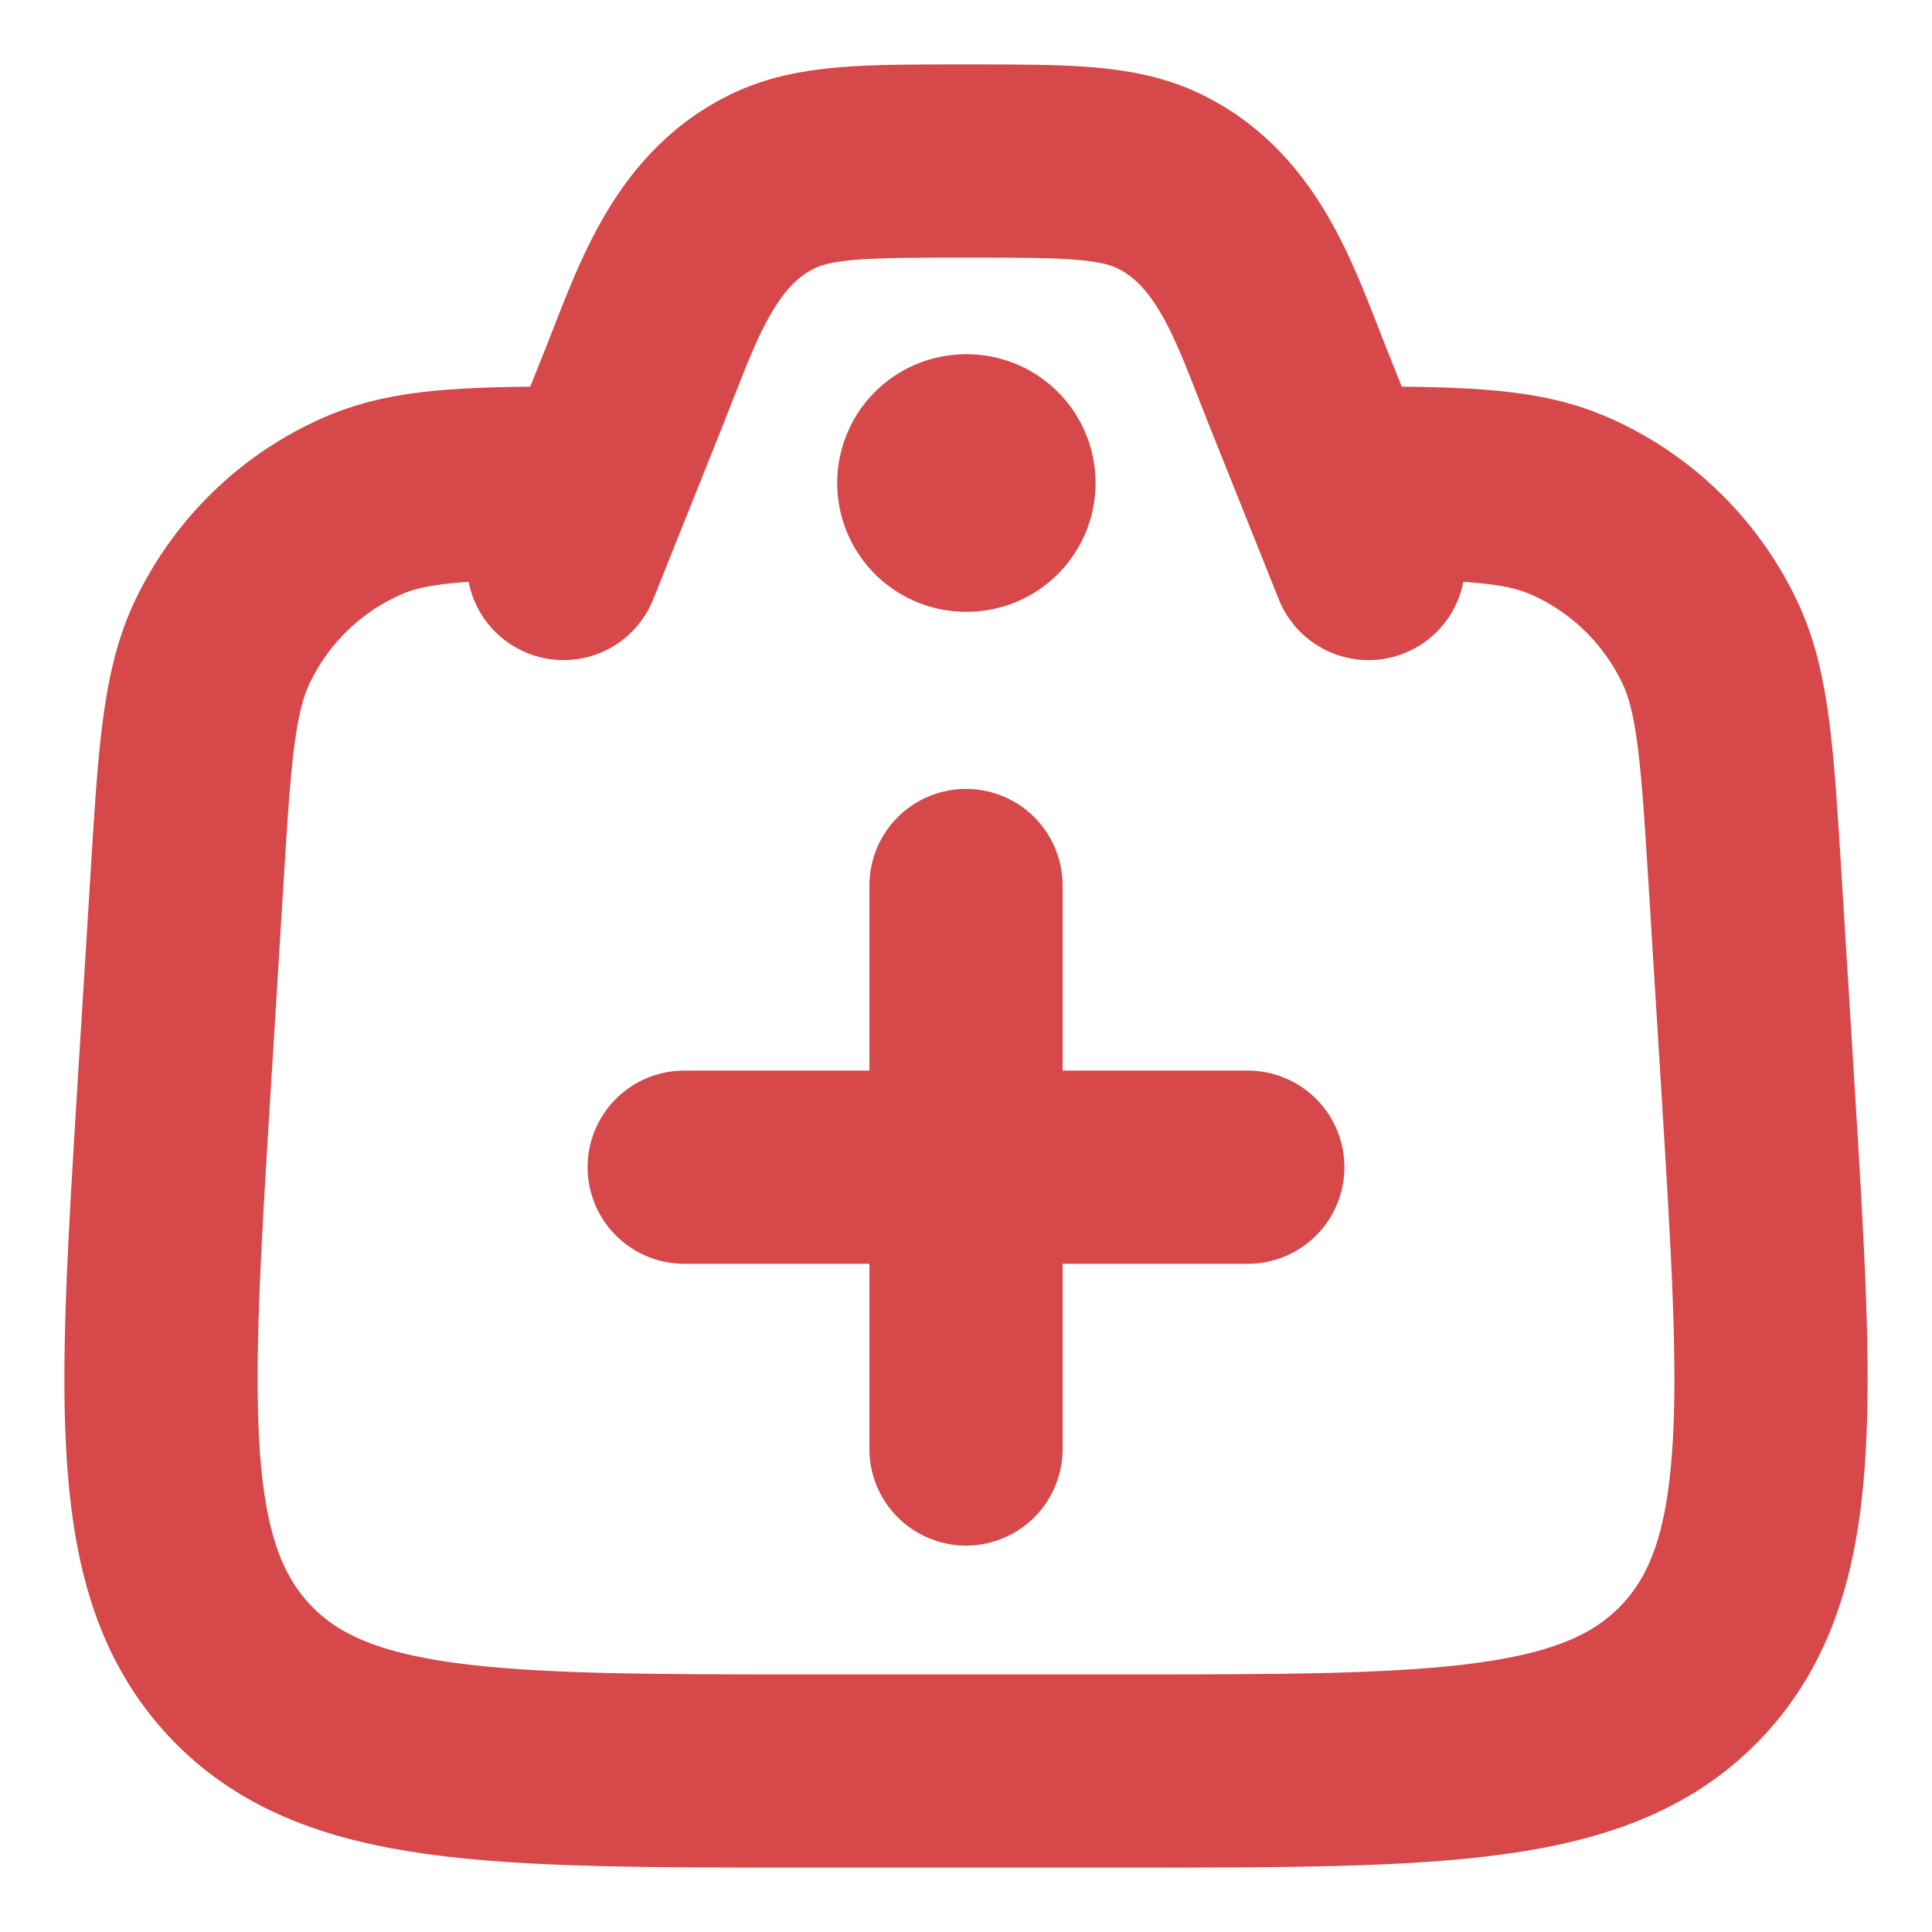
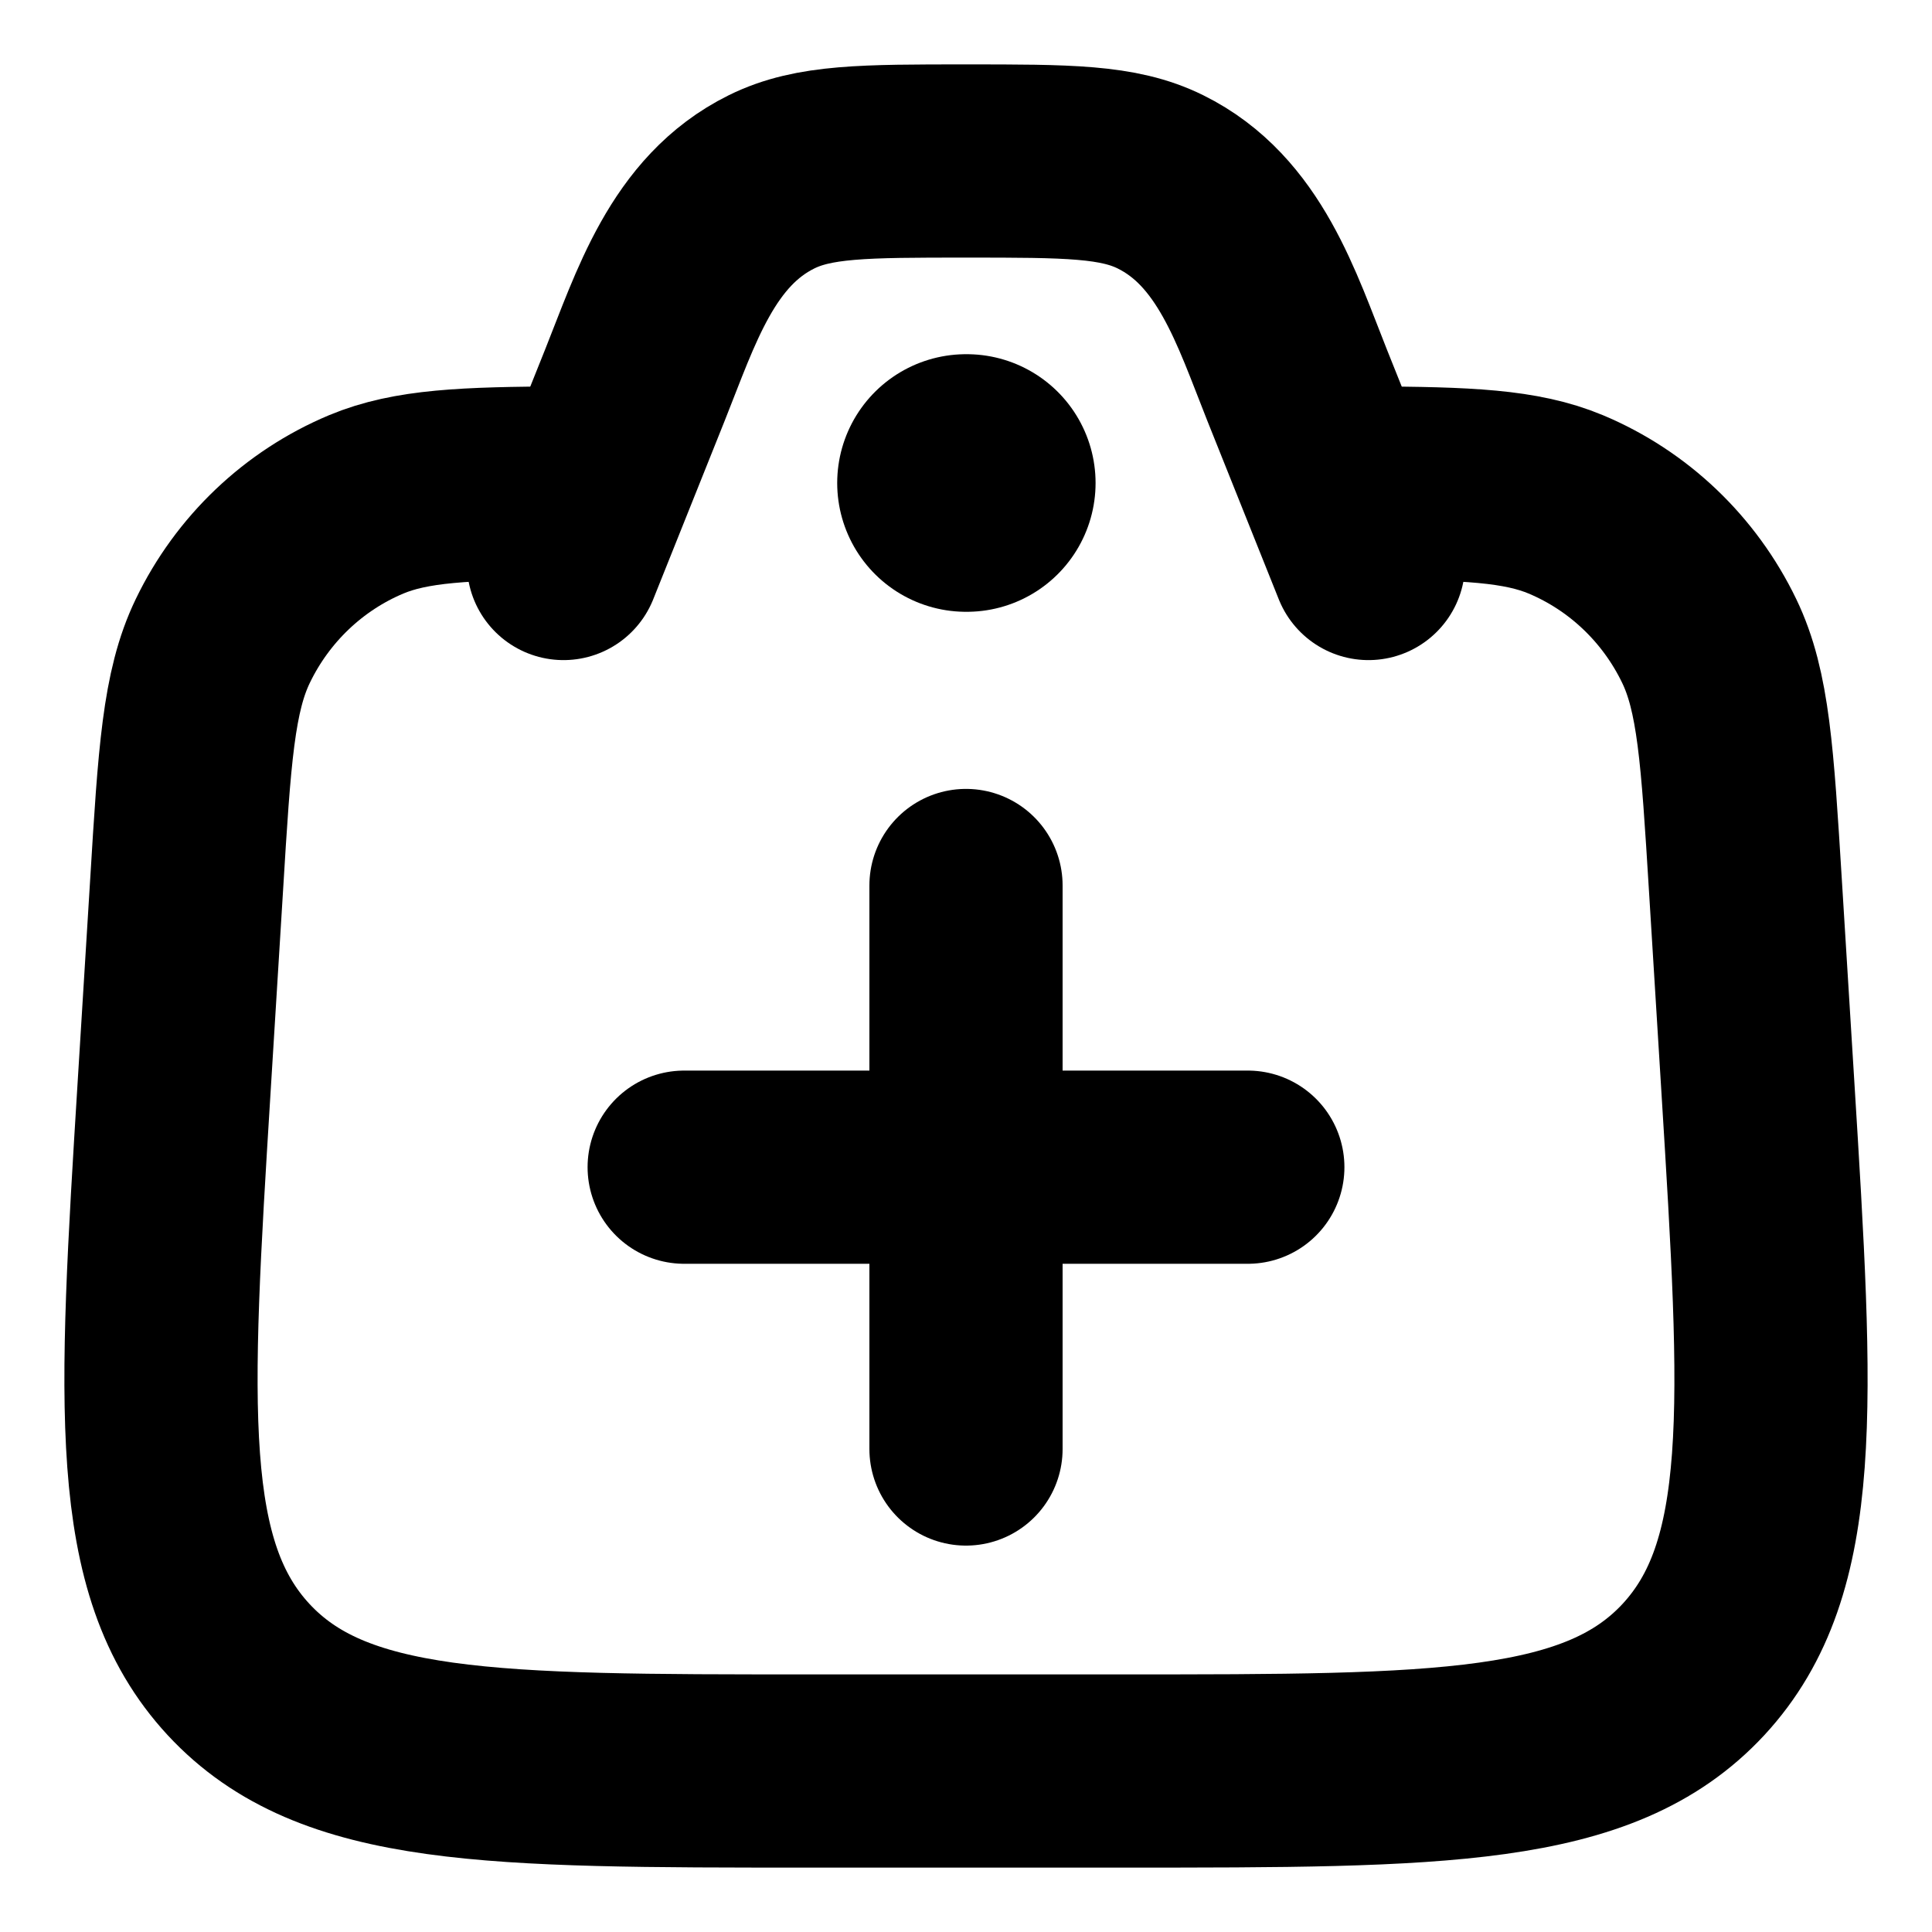
<svg xmlns="http://www.w3.org/2000/svg" width="15" height="15" viewBox="0 0 15 15" fill="none">
-   <path d="M5.312 9.062H9.688M7.5 11.25V6.875" stroke="#D6484A" stroke-width="1.5" stroke-linecap="round" />
-   <path d="M4.375 3.75C3.612 3.753 3.19 3.771 2.843 3.916C2.357 4.12 1.961 4.497 1.73 4.976C1.541 5.367 1.51 5.867 1.449 6.869L1.352 8.438C1.198 10.928 1.122 12.173 1.852 12.962C2.583 13.75 3.814 13.75 6.276 13.75H8.724C11.186 13.75 12.417 13.75 13.148 12.962C13.878 12.173 13.802 10.928 13.648 8.438L13.551 6.869C13.489 5.867 13.459 5.367 13.27 4.976C13.039 4.497 12.643 4.12 12.157 3.916C11.81 3.771 11.388 3.753 10.625 3.75" stroke="#D6484A" stroke-width="1.5" stroke-linecap="round" />
-   <path d="M10.625 4.375L10.071 2.991C9.833 2.394 9.625 1.716 9.01 1.412C8.683 1.25 8.289 1.25 7.5 1.25C6.712 1.25 6.317 1.25 5.99 1.412C5.375 1.716 5.168 2.394 4.929 2.991L4.375 4.375" stroke="#D6484A" stroke-width="1.5" stroke-linecap="round" stroke-linejoin="round" />
-   <path d="M7.5 3.75H7.506" stroke="#D6484A" stroke-width="2" stroke-linecap="round" stroke-linejoin="round" />
+   <path d="M5.312 9.062H9.688M7.5 11.25V6.875" stroke="currentColor" stroke-width="1.5" stroke-linecap="round" />
+   <path d="M4.375 3.75C3.612 3.753 3.19 3.771 2.843 3.916C2.357 4.12 1.961 4.497 1.73 4.976C1.541 5.367 1.51 5.867 1.449 6.869L1.352 8.438C1.198 10.928 1.122 12.173 1.852 12.962C2.583 13.75 3.814 13.75 6.276 13.75H8.724C11.186 13.75 12.417 13.75 13.148 12.962C13.878 12.173 13.802 10.928 13.648 8.438L13.551 6.869C13.489 5.867 13.459 5.367 13.27 4.976C13.039 4.497 12.643 4.12 12.157 3.916C11.81 3.771 11.388 3.753 10.625 3.75" stroke="currentColor" stroke-width="1.5" stroke-linecap="round" />
+   <path d="M10.625 4.375L10.071 2.991C9.833 2.394 9.625 1.716 9.01 1.412C8.683 1.25 8.289 1.25 7.5 1.25C6.712 1.25 6.317 1.25 5.99 1.412C5.375 1.716 5.168 2.394 4.929 2.991L4.375 4.375" stroke="currentColor" stroke-width="1.5" stroke-linecap="round" stroke-linejoin="round" />
+   <path d="M7.5 3.75H7.506" stroke="currentColor" stroke-width="2" stroke-linecap="round" stroke-linejoin="round" />
</svg>
